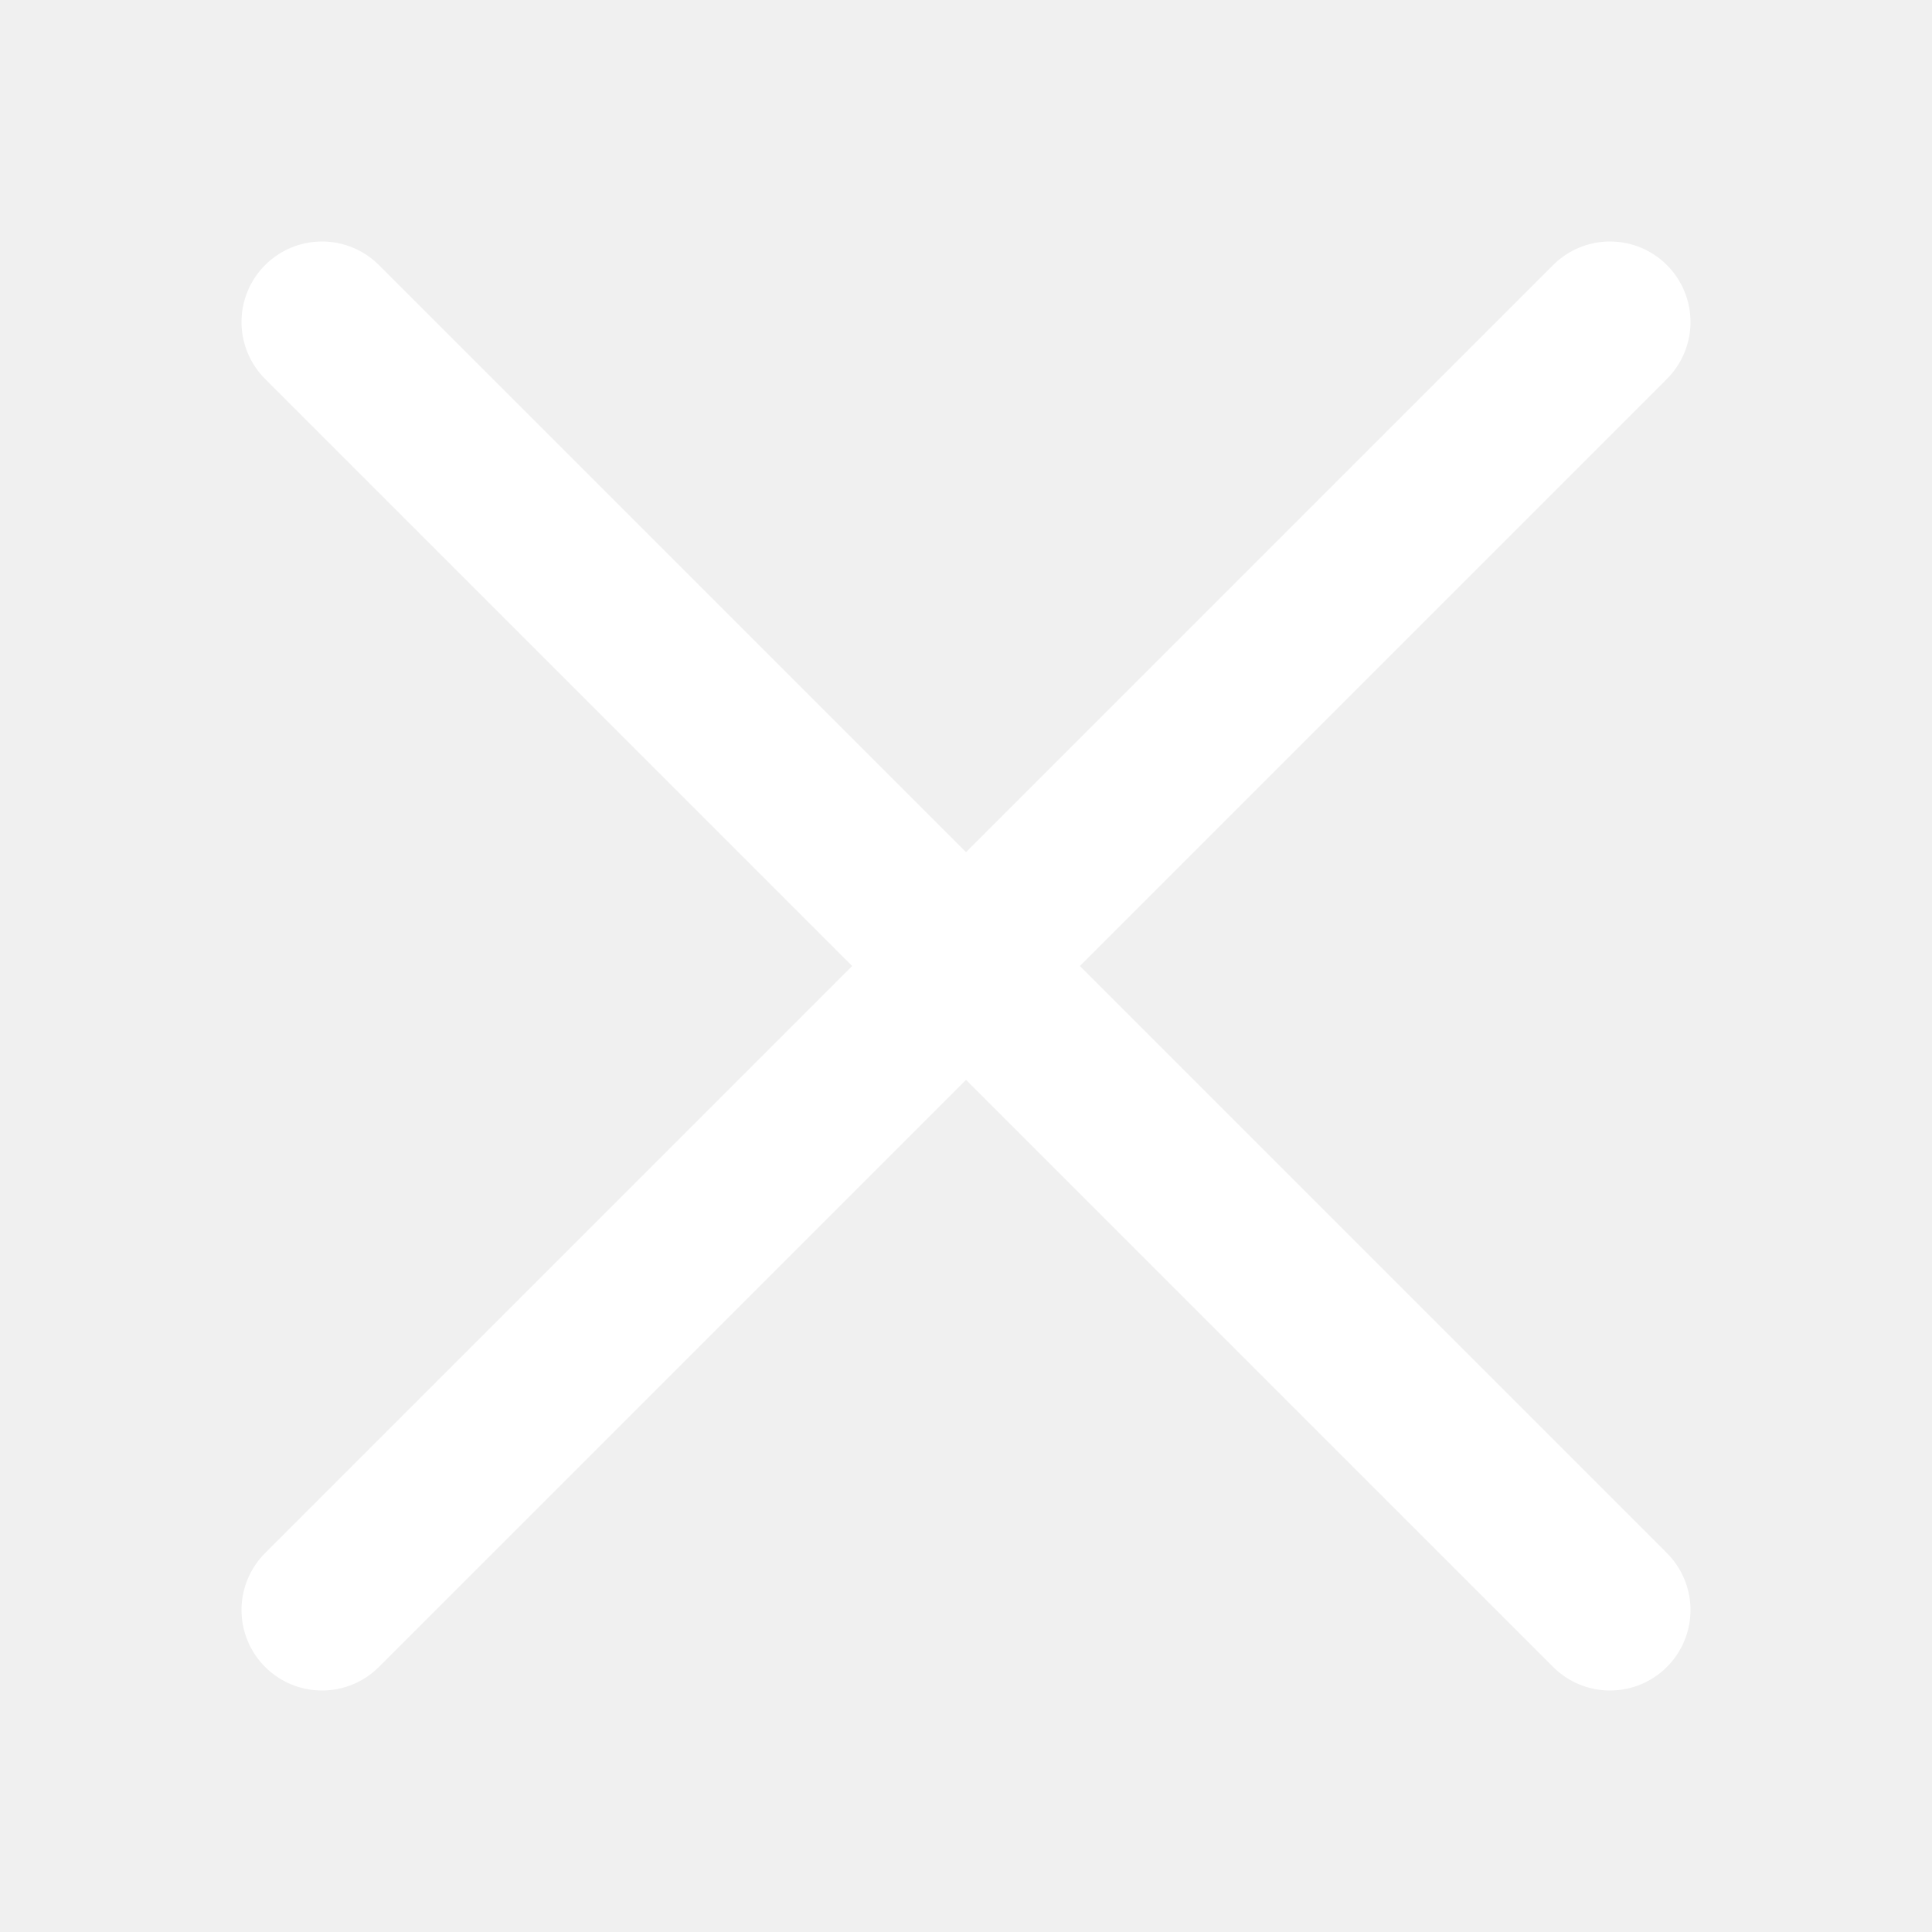
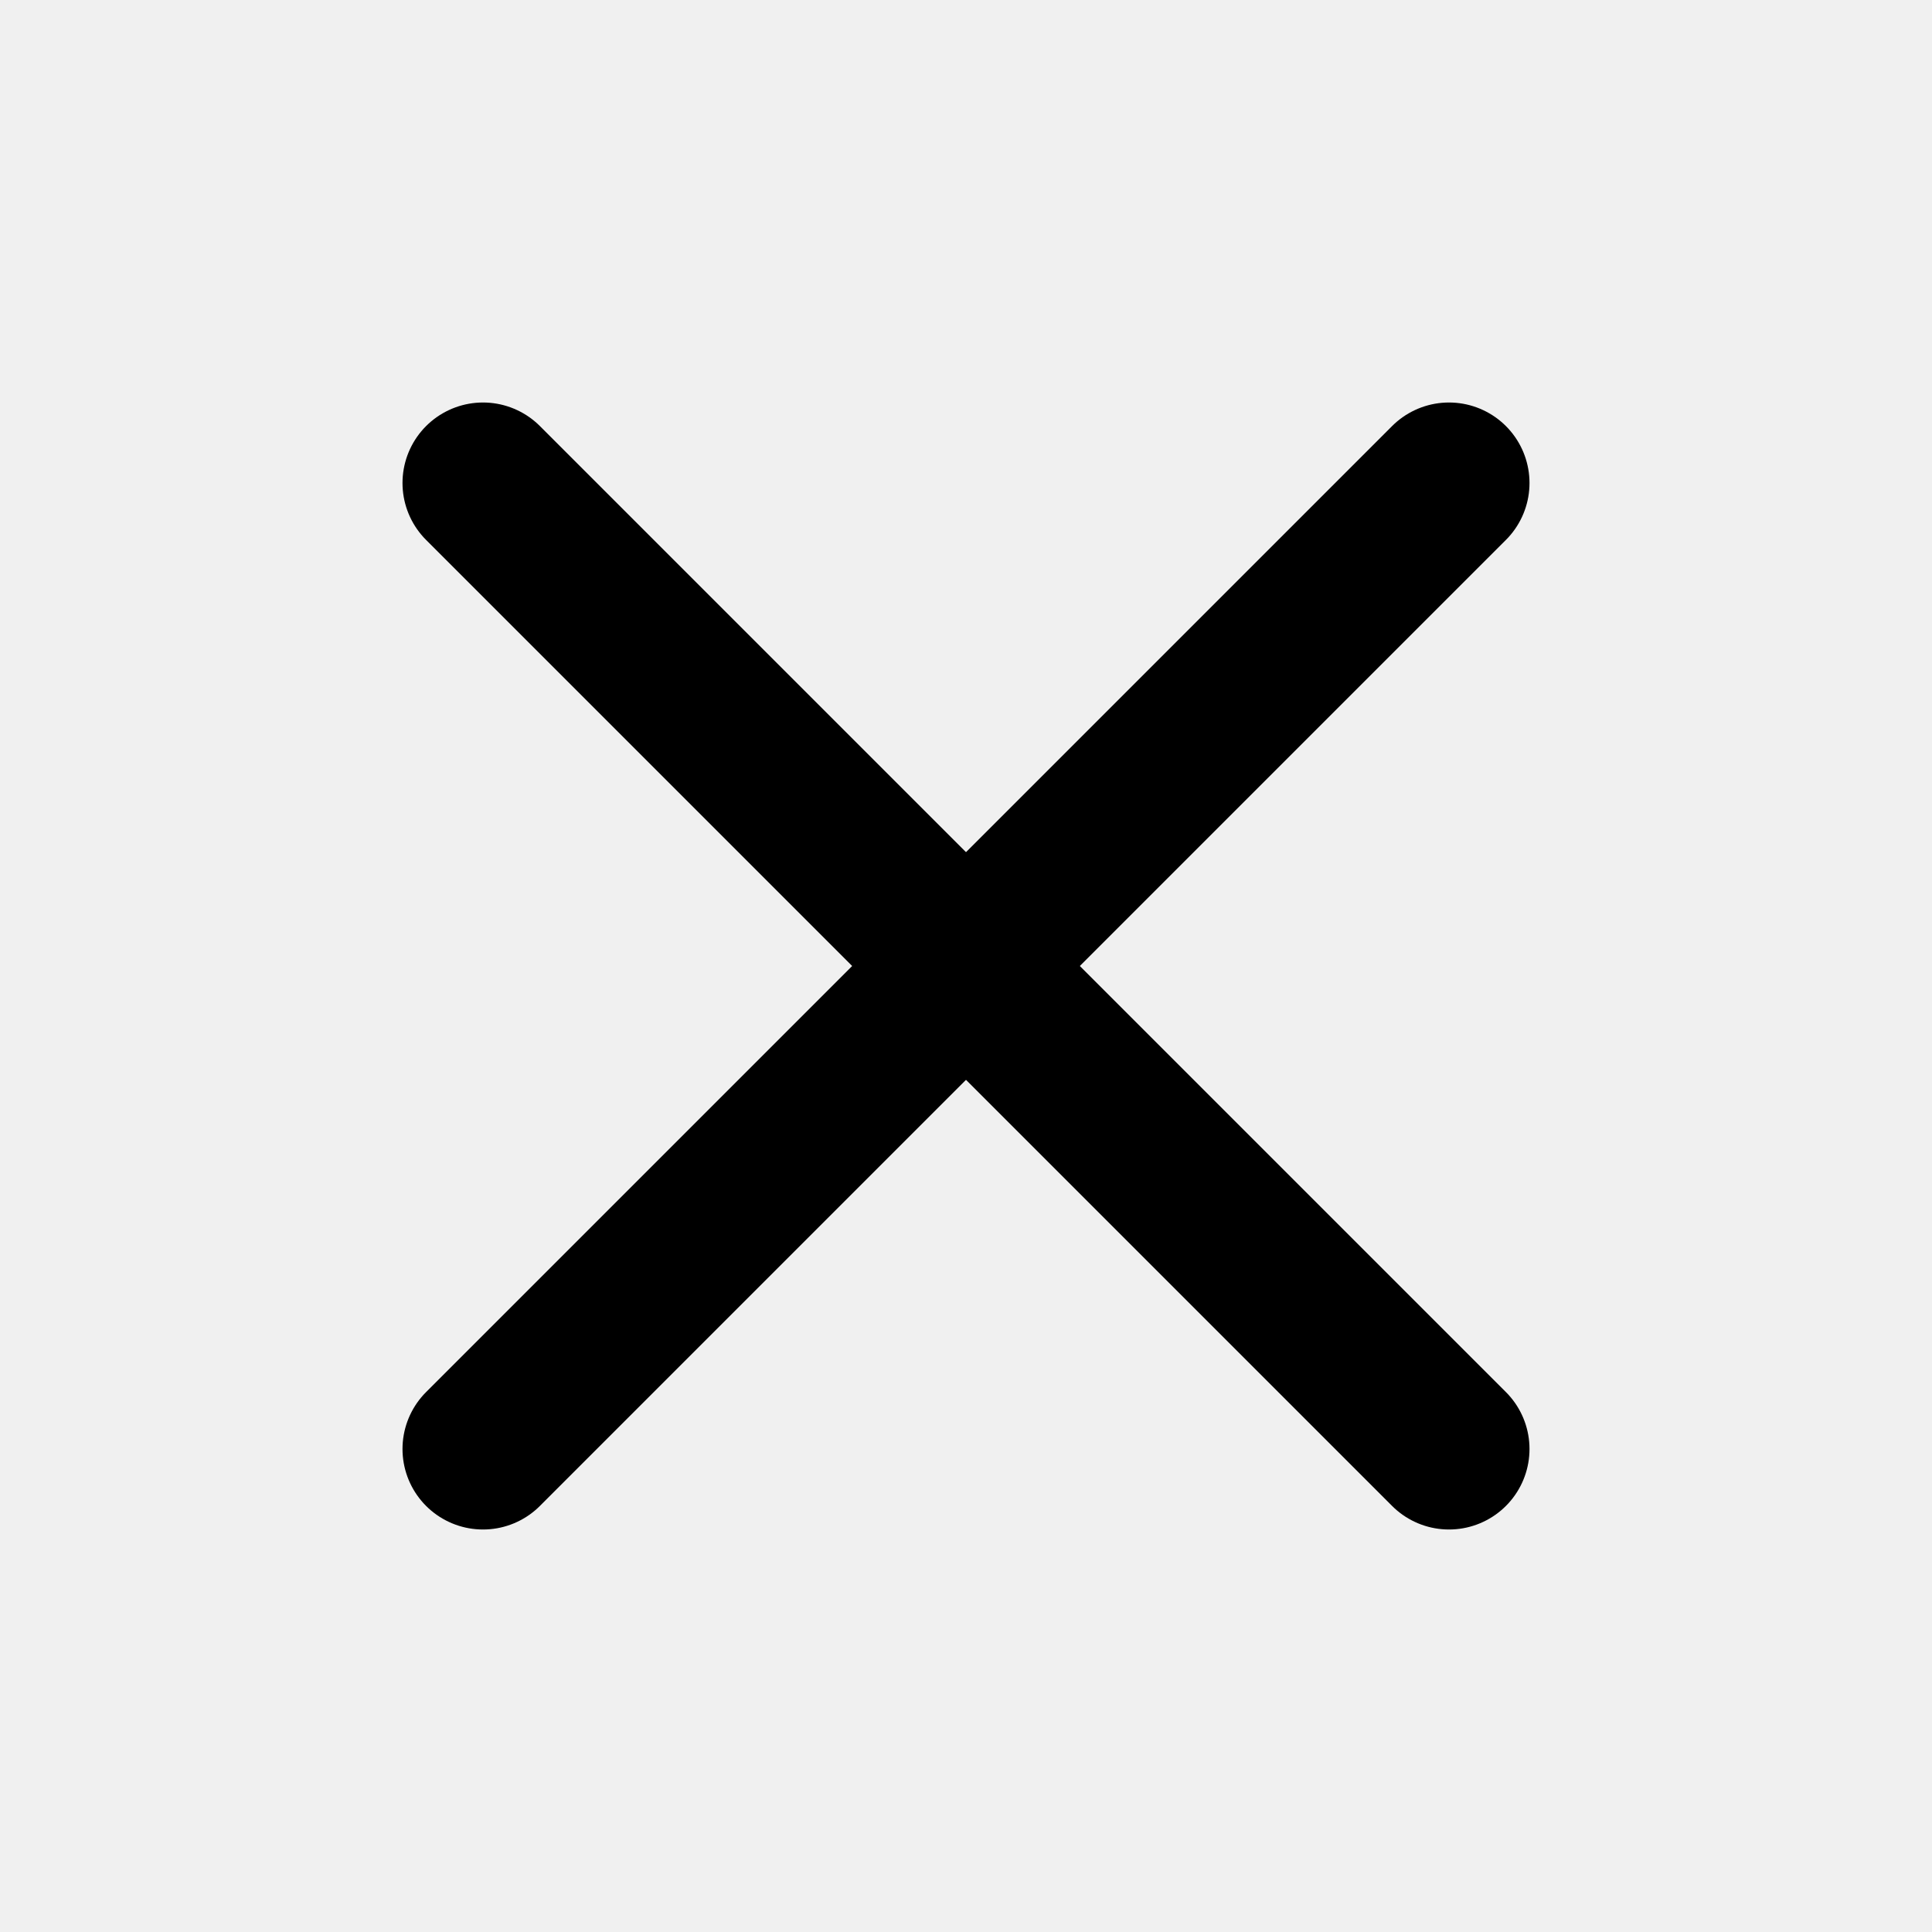
- <svg xmlns="http://www.w3.org/2000/svg" viewBox="0 0 24 24" role="img" aria-labelledby="title-x" preserveAspectRatio="xMidYMid meet">
-   <g fill="none" stroke="white" stroke-width="2" stroke-linecap="round" stroke-linejoin="round">
-     <path d="M4 4 L20 20" />
-     <path d="M20 4 L4 20" />
-   </g>
+ <svg xmlns="http://www.w3.org/2000/svg" width="24" height="24" viewBox="0 0 24 24" fill="none">
+   <path d="M6 6L18 18" stroke="currentColor" stroke-width="2" stroke-linecap="round" stroke-linejoin="round" />
+   <path d="M18 6L6 18" stroke="currentColor" stroke-width="2" stroke-linecap="round" stroke-linejoin="round" />
</svg>
